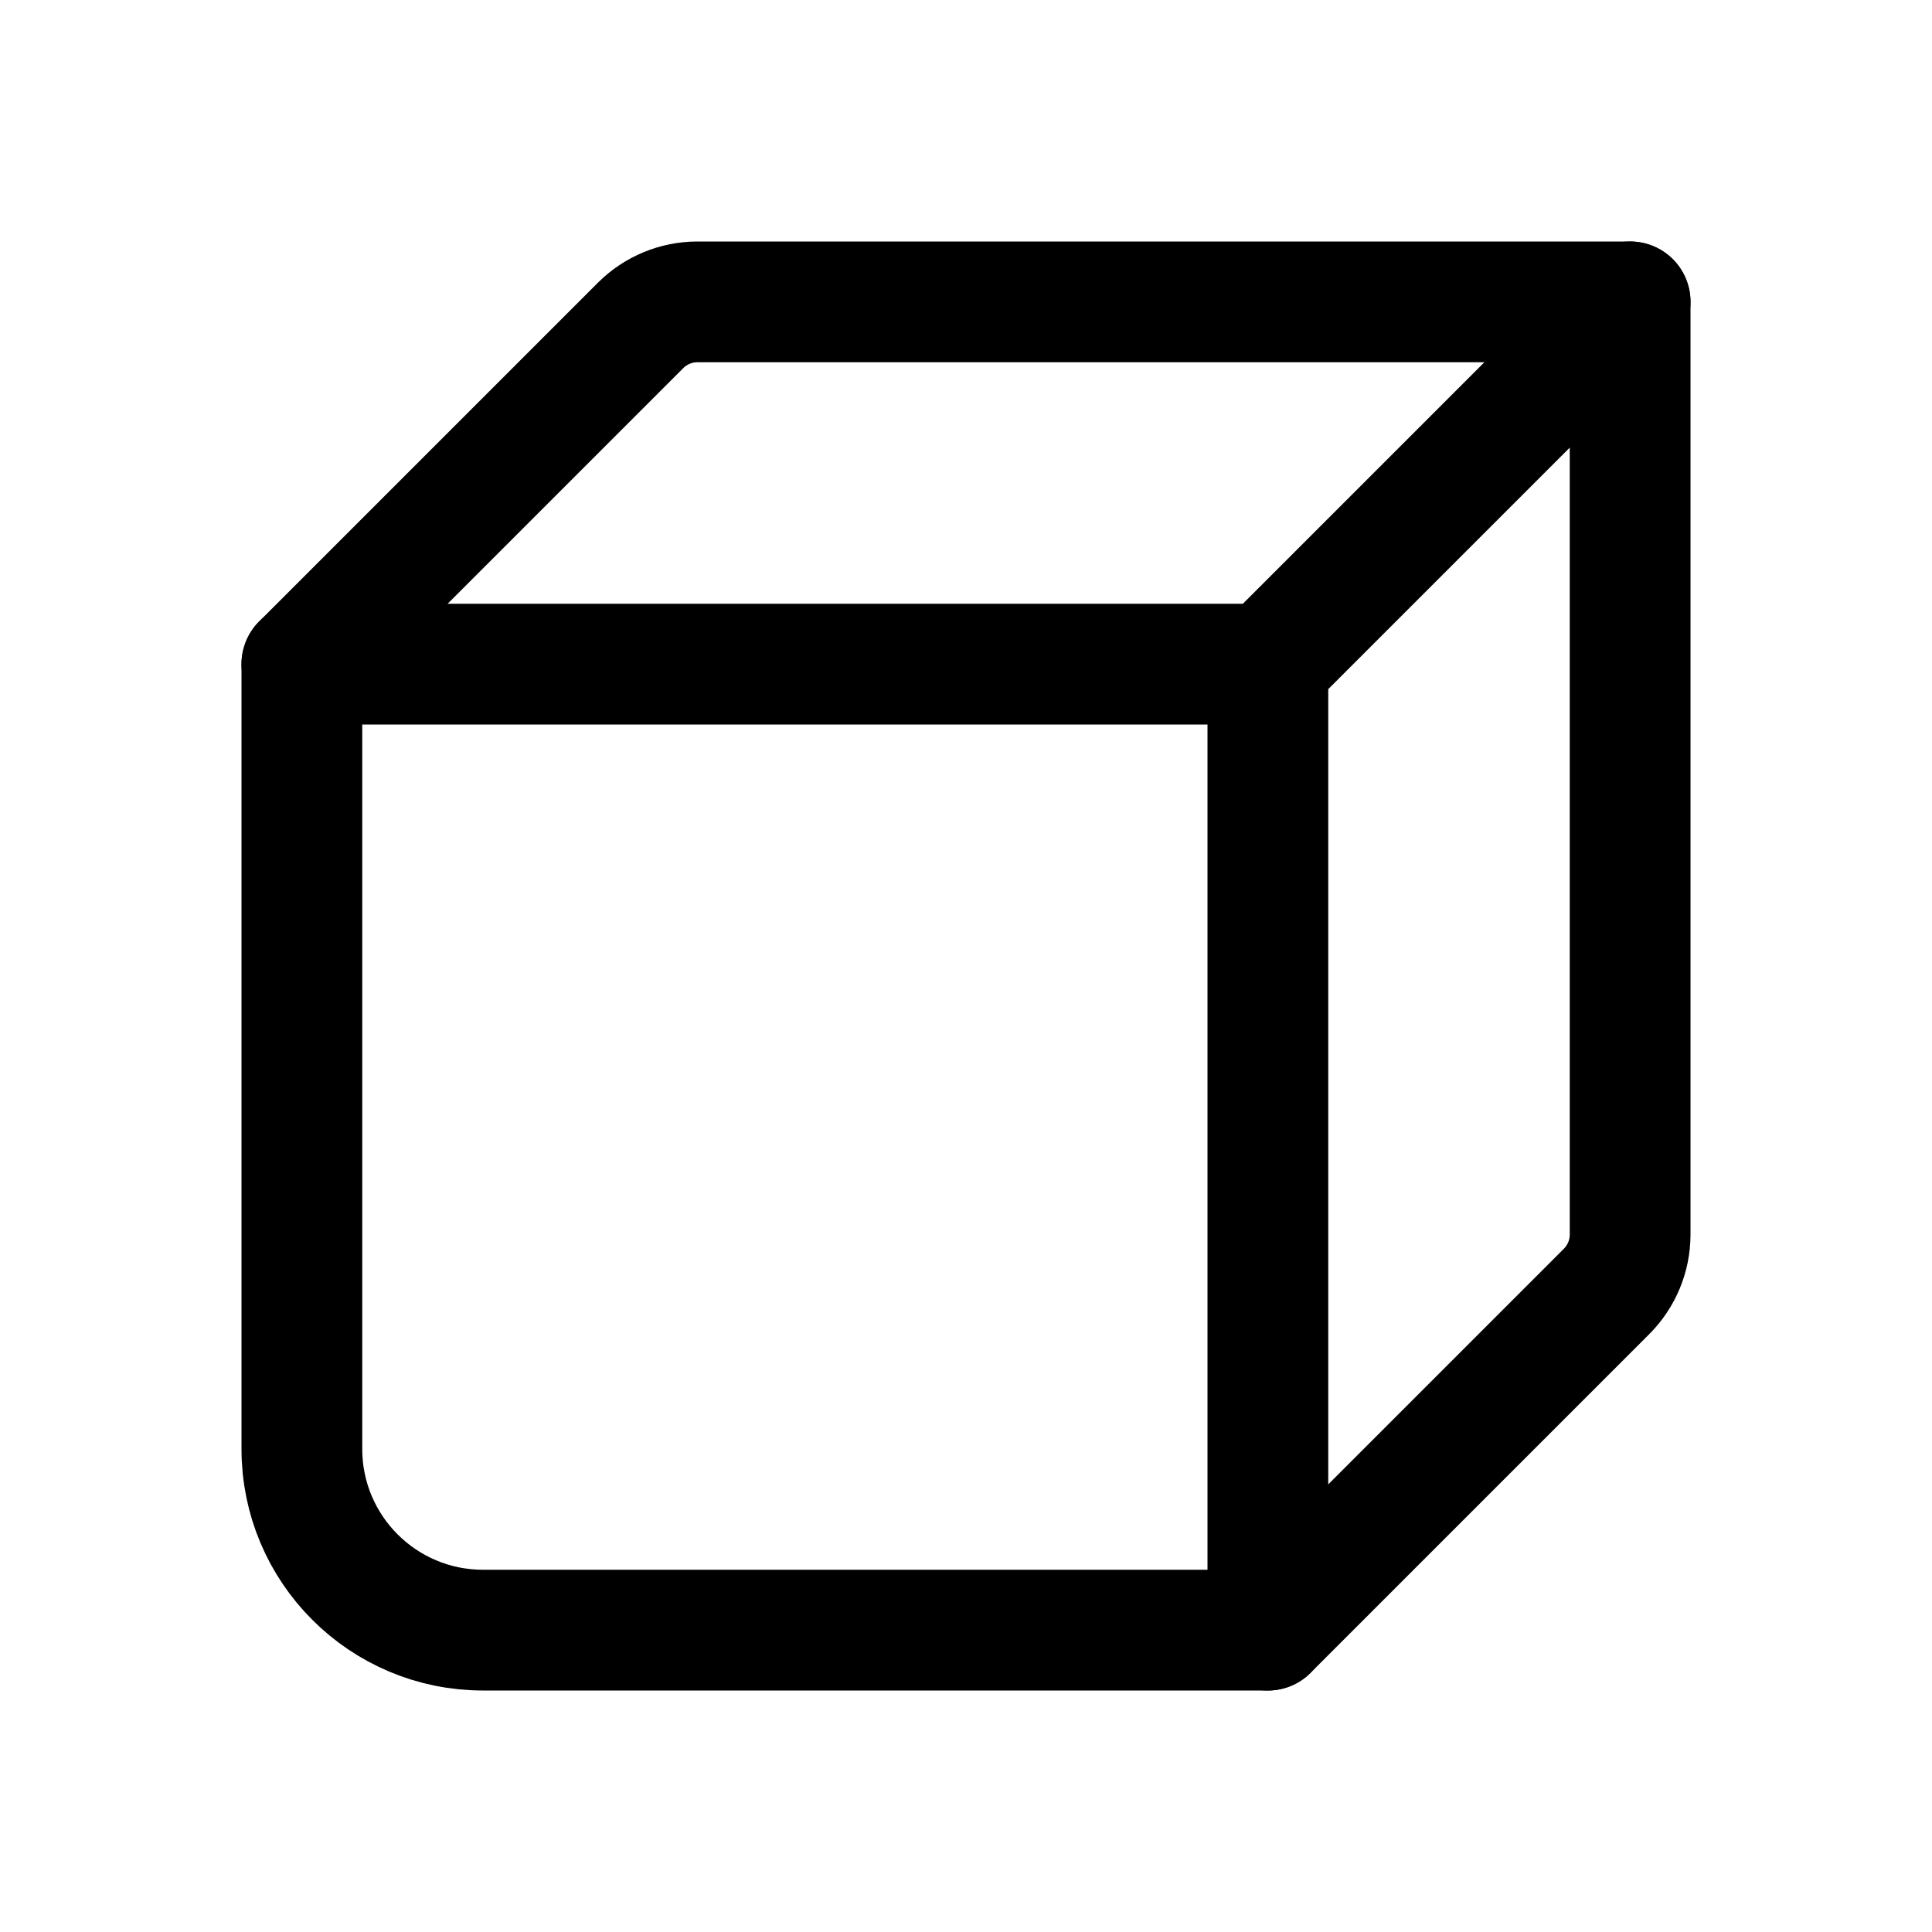
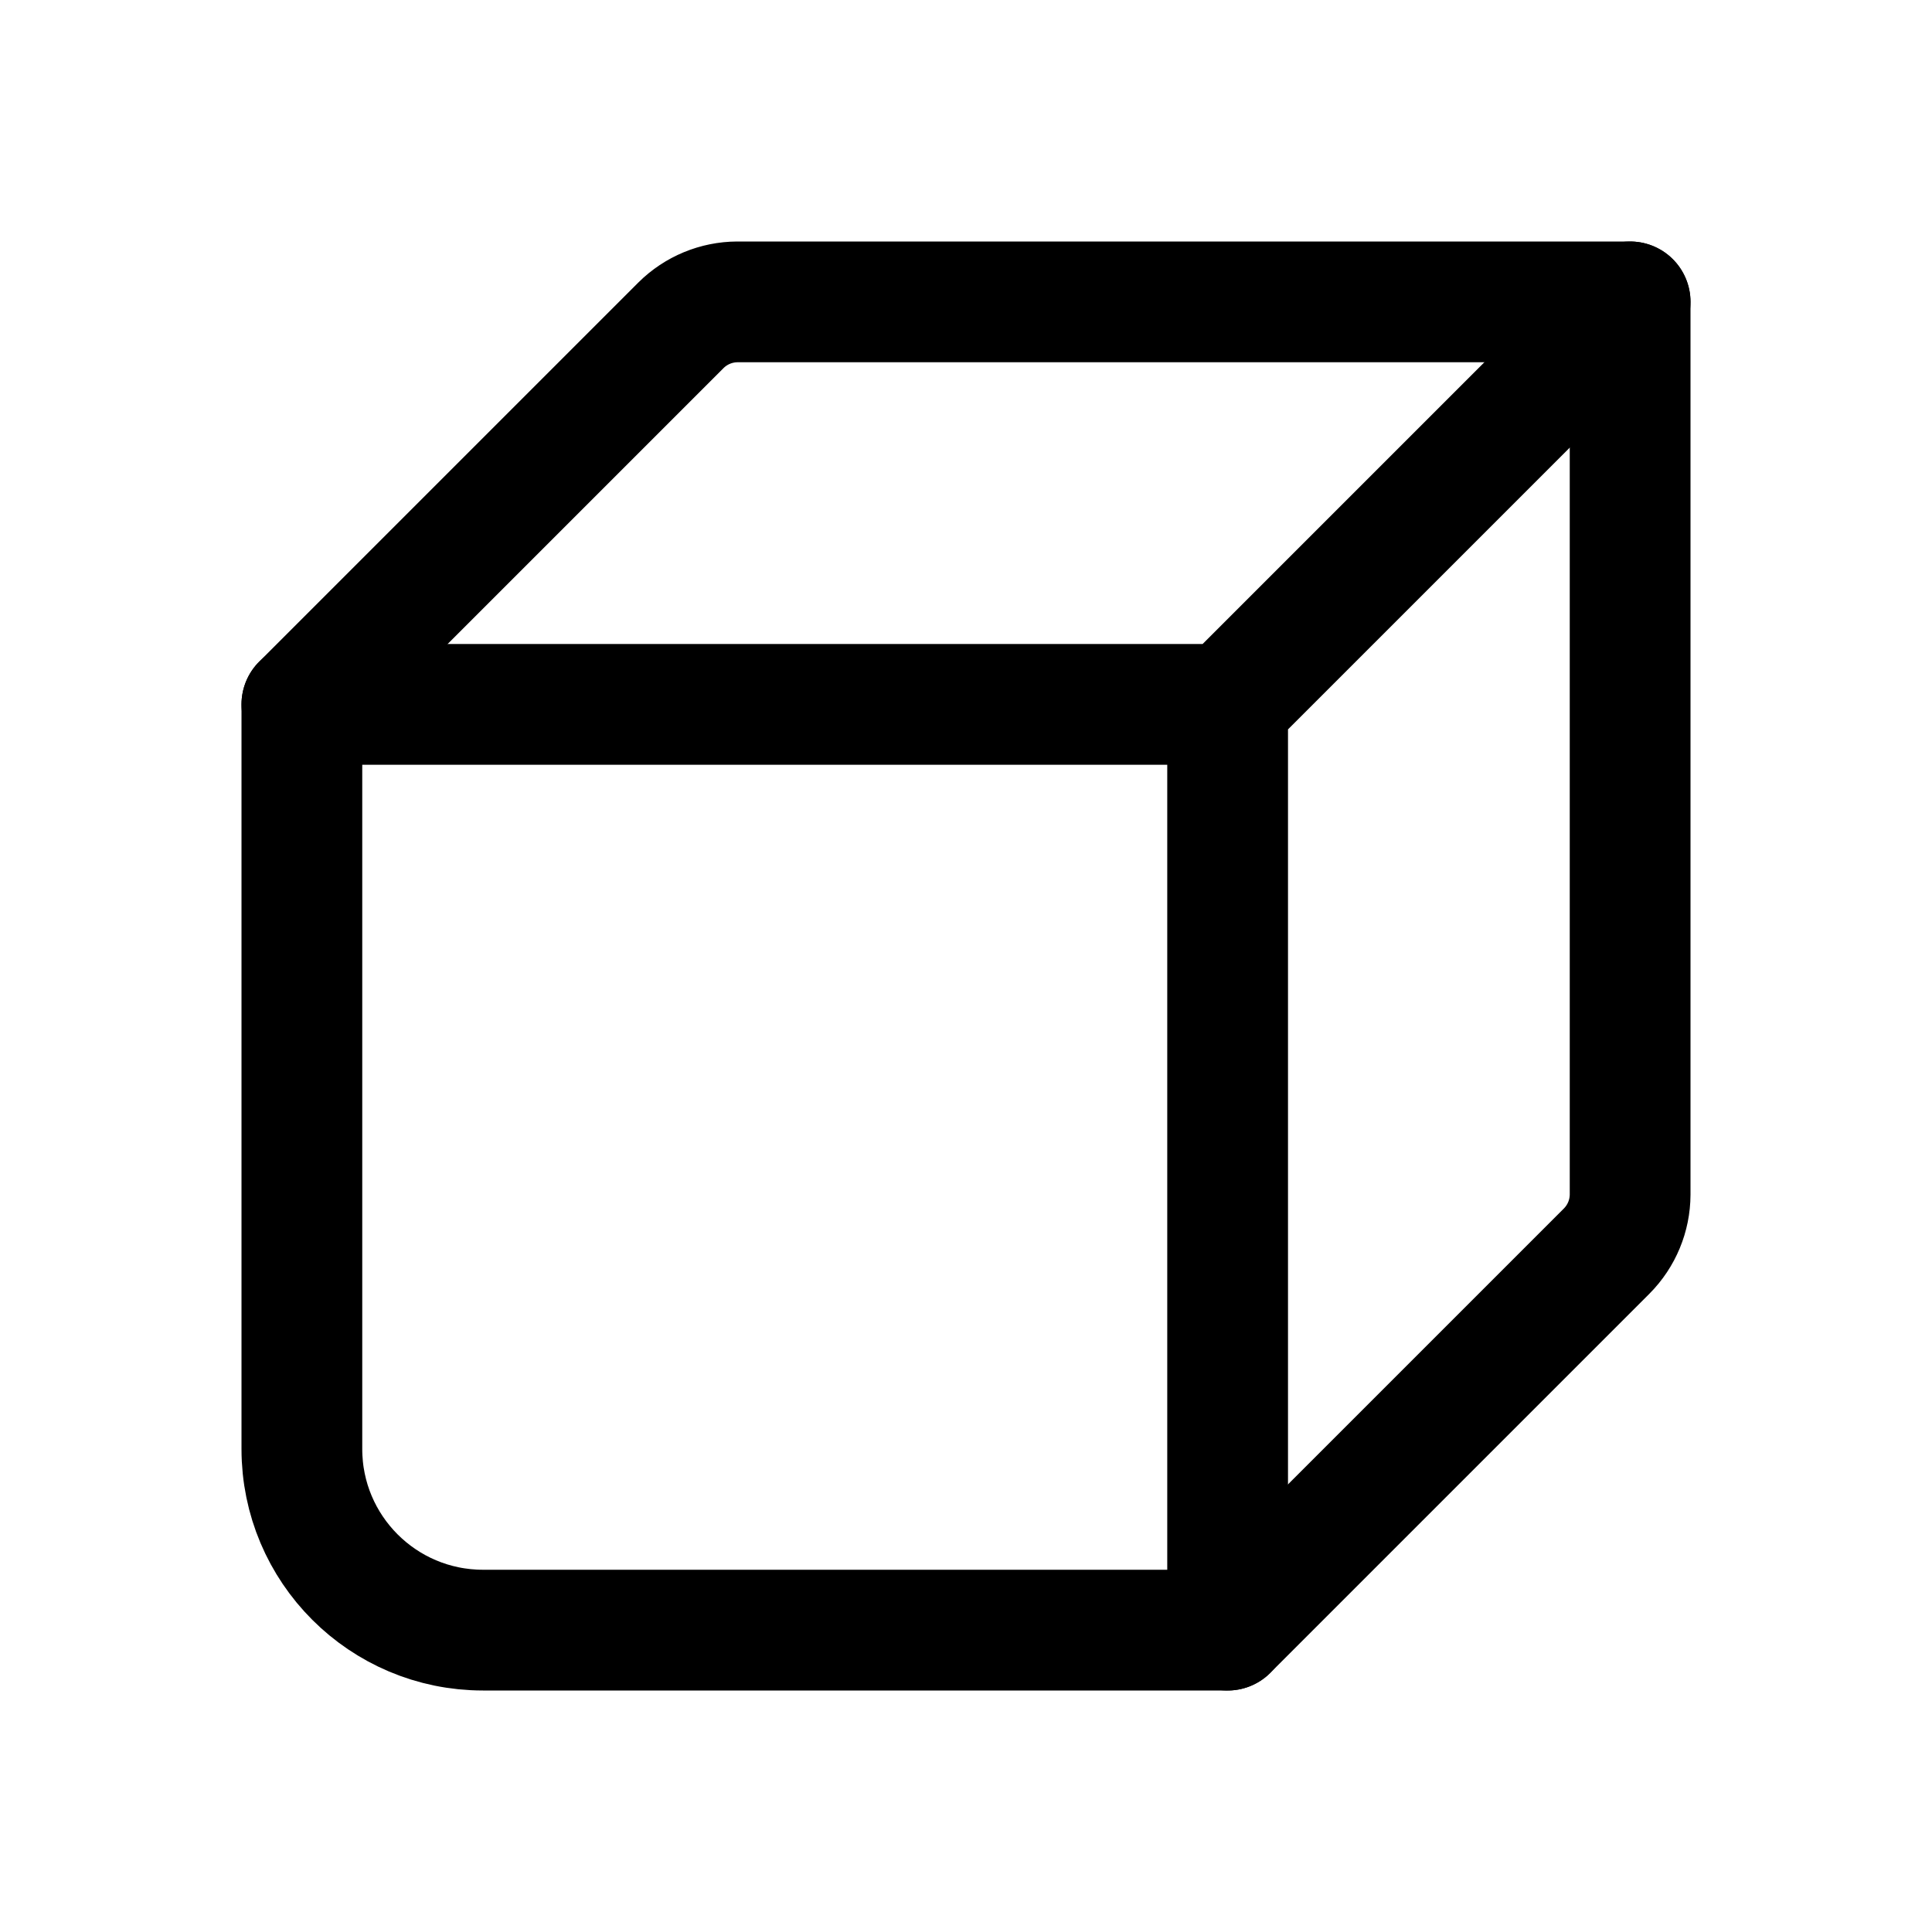
<svg xmlns="http://www.w3.org/2000/svg" viewBox="0 0 24 24" fill="none" stroke="currentColor" stroke-width="1.5" stroke-linecap="round" stroke-linejoin="round">
-   <path d="M3.75 8.25L7.96 4.04A1 1 0 0 1 8.66 3.75L20.25 3.75L20.25 15.34A1 1 0 0 1 19.96 16.04L15.75 20.25L6 20.25A2.25 2.25 0 0 1 3.75 18L3.75 8.25Z" />
-   <path d="M3.75 8.25h12v12M15.75 8.25l4.5-4.5" />
+   <path d="M3.75 8.75L8.46 4.04A1 1 0 0 1 9.16 3.75L20.25 3.75L20.25 14.84A1 1 0 0 1 19.96 15.54L15.25 20.25L6 20.25A2.25 2.25 0 0 1 3.75 18L3.75 8.75Z" />
+   <path d="M3.75 8.75h11.5v11.5M15.25 8.75l5-5" />
</svg>
